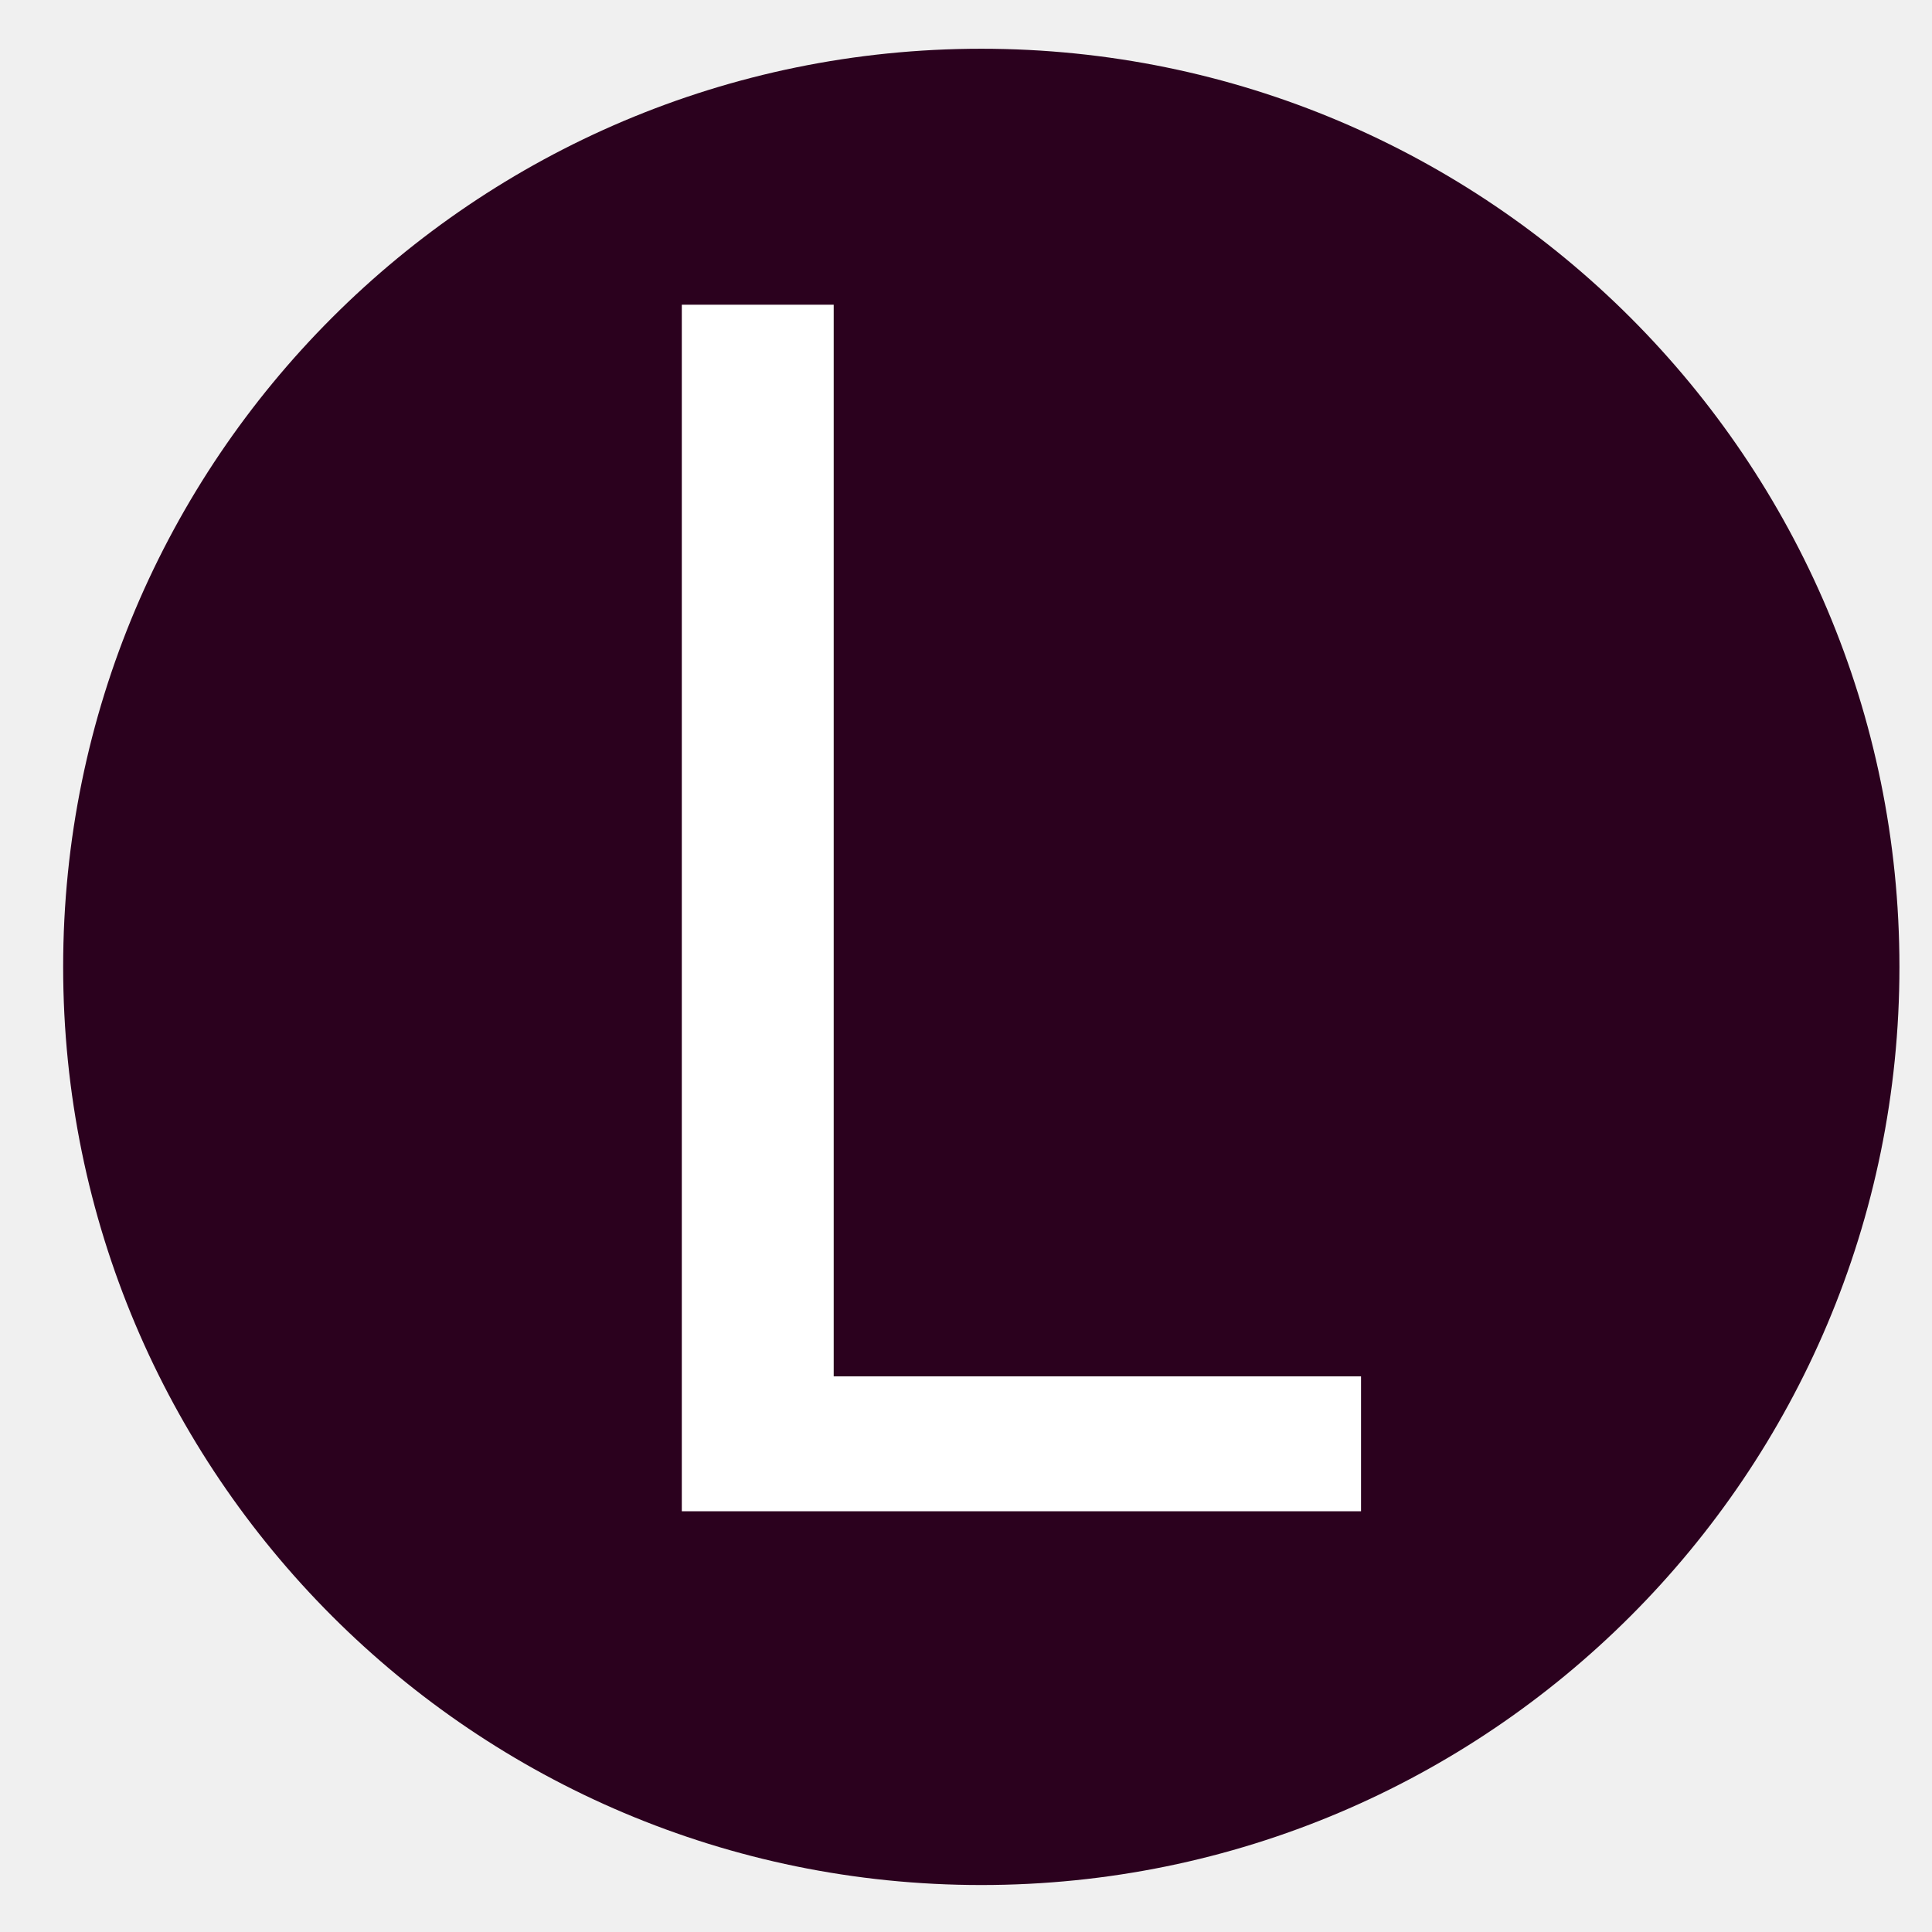
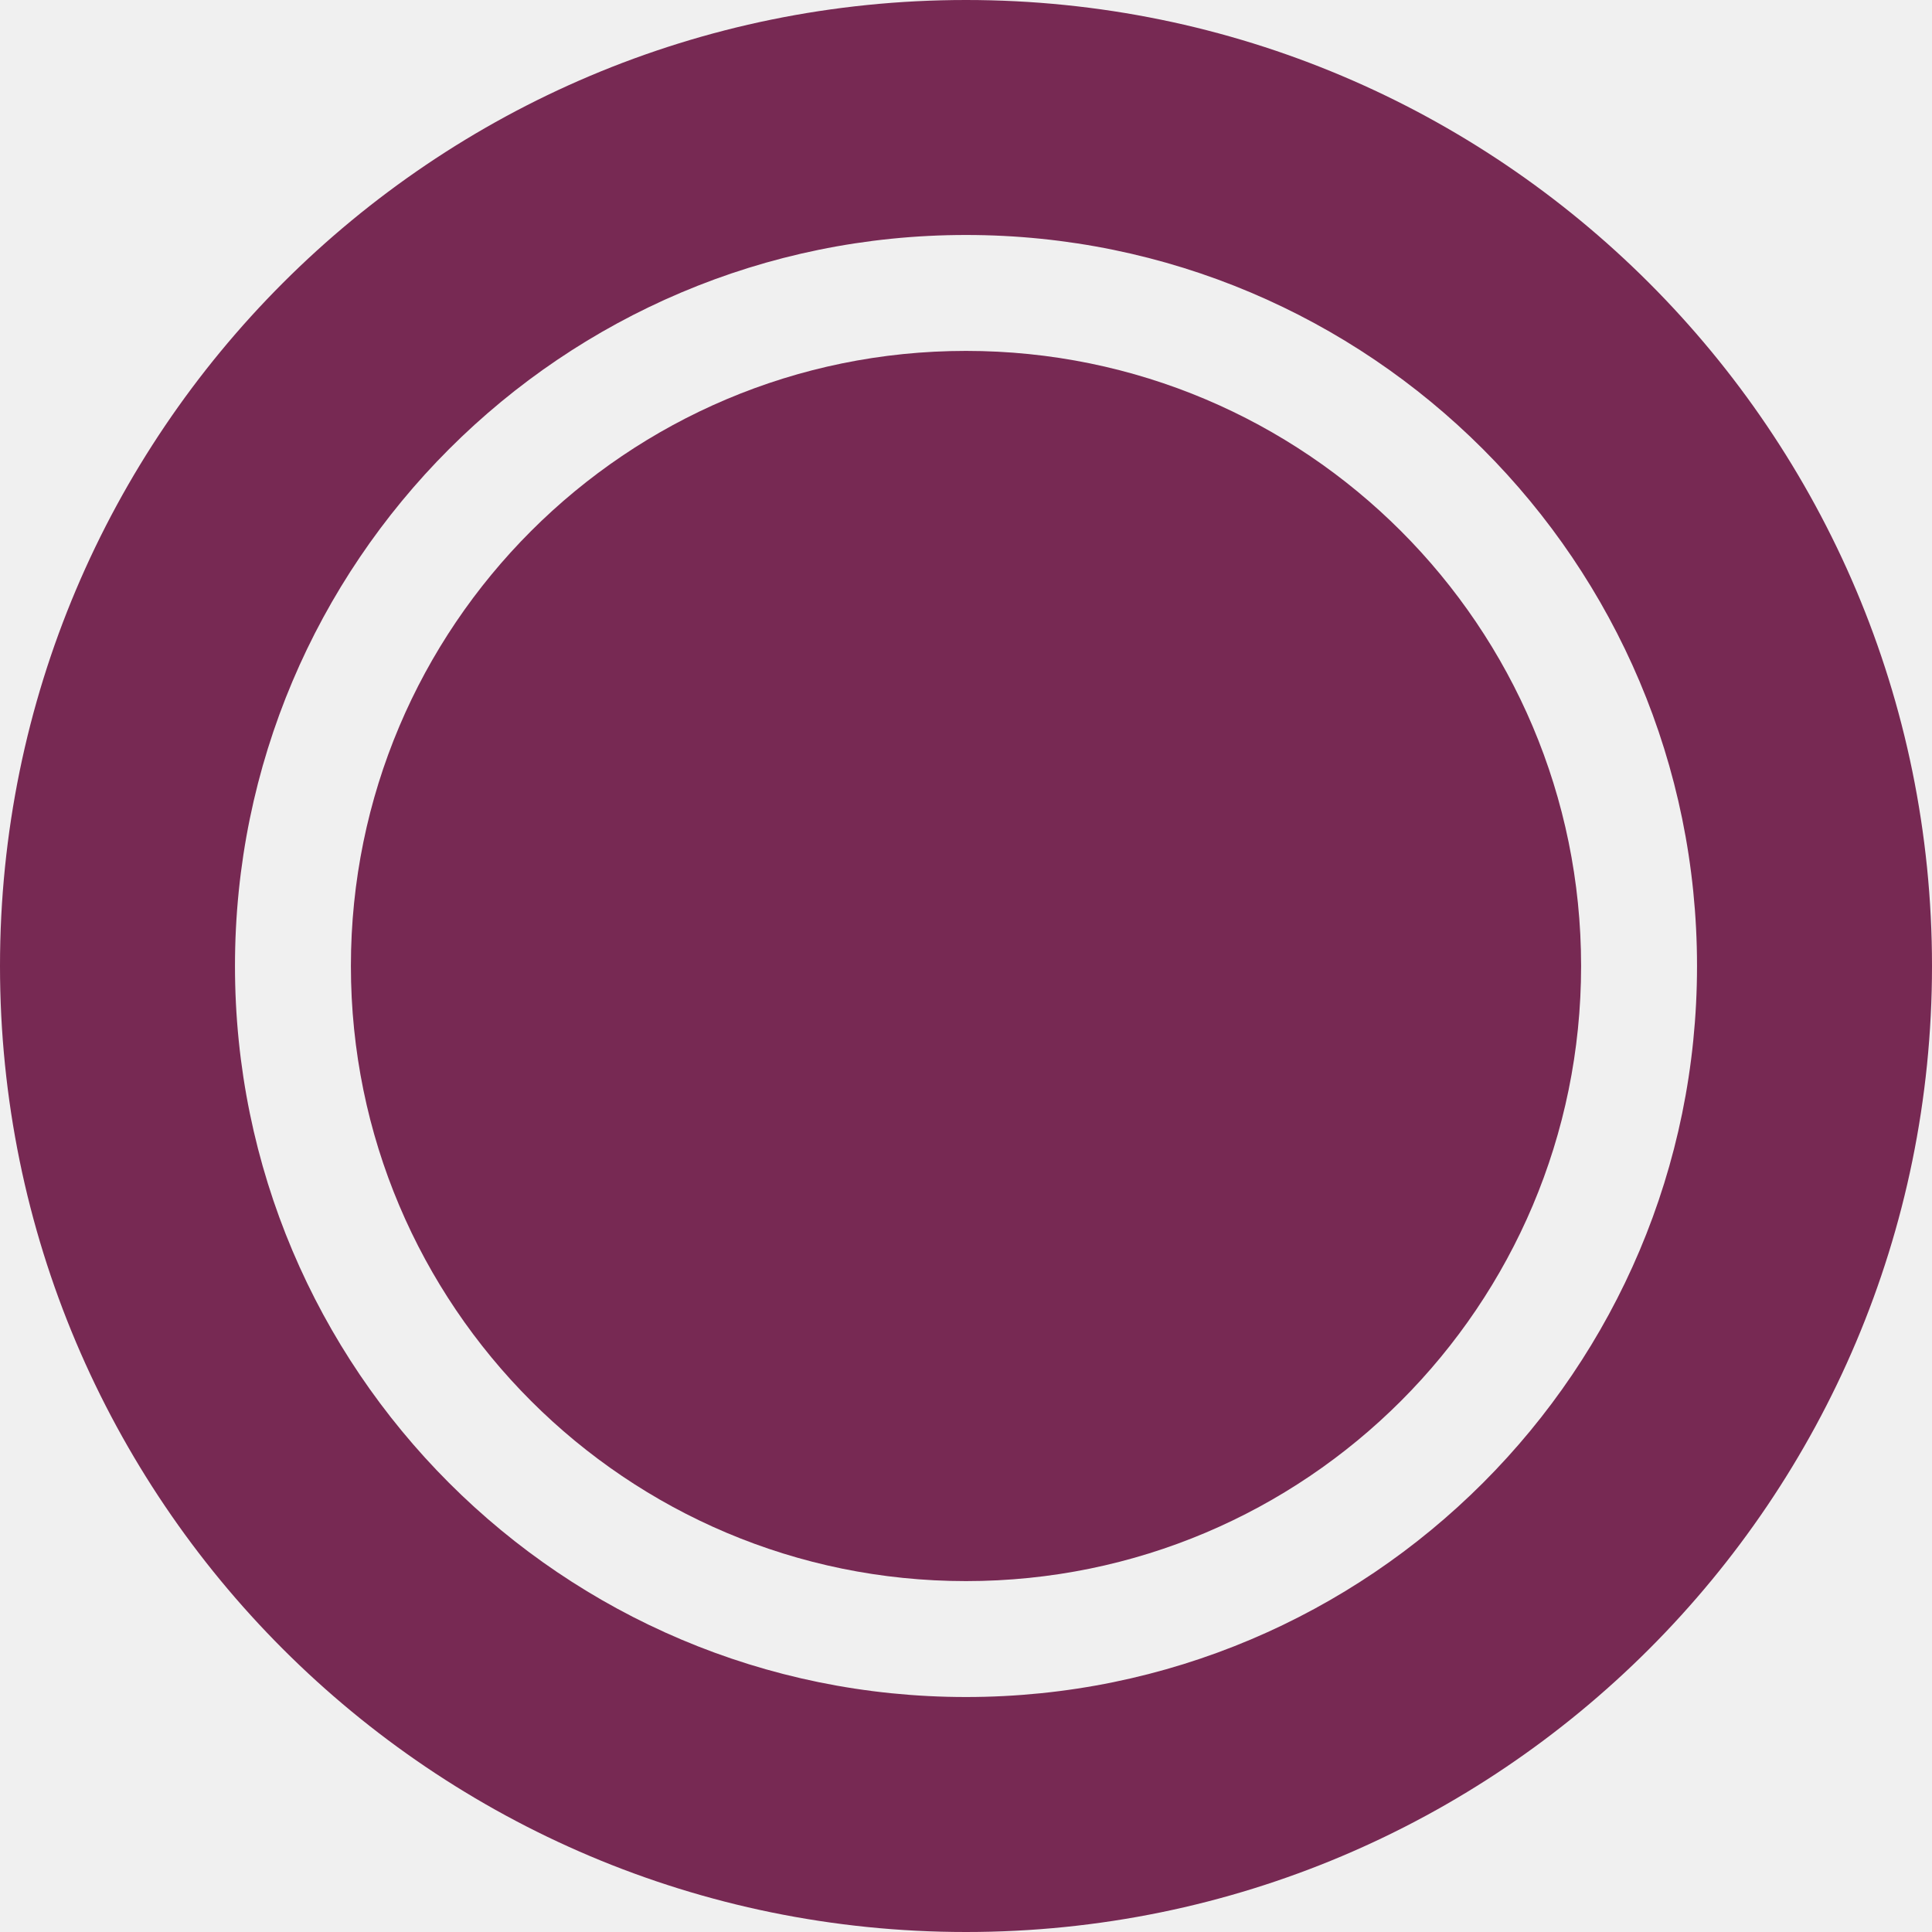
- <svg xmlns="http://www.w3.org/2000/svg" width="32px" height="32px" id="svg2985" version="1.1">
-   <defs id="defs2987" />
-   <g id="layer1">
-     <path style="fill:#2b011e;fill-rule:evenodd;stroke:none;stroke-width:1px;stroke-linecap:butt;stroke-linejoin:miter;stroke-opacity:1;fill-opacity:1" id="path2993" d="m 35.275,18.917 a 16.03,16.03 0 1 1 -32.06,0 16.03,16.03 0 1 1 32.06,0 z" transform="matrix(0.9486761,0,0,0.9486761,-2.003938,-1.931457)" />
-     <text xml:space="preserve" style="font-size:40px;font-style:normal;font-weight:normal;line-height:125%;letter-spacing:0px;word-spacing:0px;fill:#000000;fill-opacity:1;stroke:none;font-family:Sans" x="8.573" y="25.034" id="text3765">
-       <tspan id="tspan3767" x="8.573" y="25.034" style="font-size:28px;font-style:normal;font-variant:normal;font-weight:normal;font-stretch:normal;fill:#ffffff;font-family:Ubuntu;-inkscape-font-specification:Ubuntu">L</tspan>
-     </text>
-   </g>
+ <svg xmlns="http://www.w3.org/2000/svg" version="1.1" x="0px" y="0px" width="32" height="32" viewBox="-0.787 -0.867 32 32" enable-background="new -0.787 -0.867 285 285" xml:space="preserve" id="svg2">
+   <defs id="defs4">
+ </defs>
+   <path d="m 15.213,25.321 c -5.627,0 -10.188,-4.56 -10.188,-10.188 0,-5.627 4.561,-10.188 10.188,-10.188 5.627,0 10.188,4.561 10.188,10.188 0,5.628 -4.561,10.188 -10.188,10.188 z" id="path6" style="fill:#772953" />
+   <path d="M 31.213,15.133 C 31.213,23.97 24.05,31.133 15.213,31.133 6.376,31.133 -0.787,23.969 -0.787,15.133 -0.787,6.296 6.376,-0.867 15.213,-0.867 24.05,-0.867 31.213,6.296 31.213,15.133 z M 15.213,3.025 c -6.688,0 -12.108,5.421 -12.108,12.108 0,6.688 5.42,12.108 12.108,12.108 6.688,0 12.108,-5.419 12.108,-12.108 C 27.321,8.446 21.901,3.025 15.213,3.025 z" id="path8" style="fill:#772953" />
</svg>
